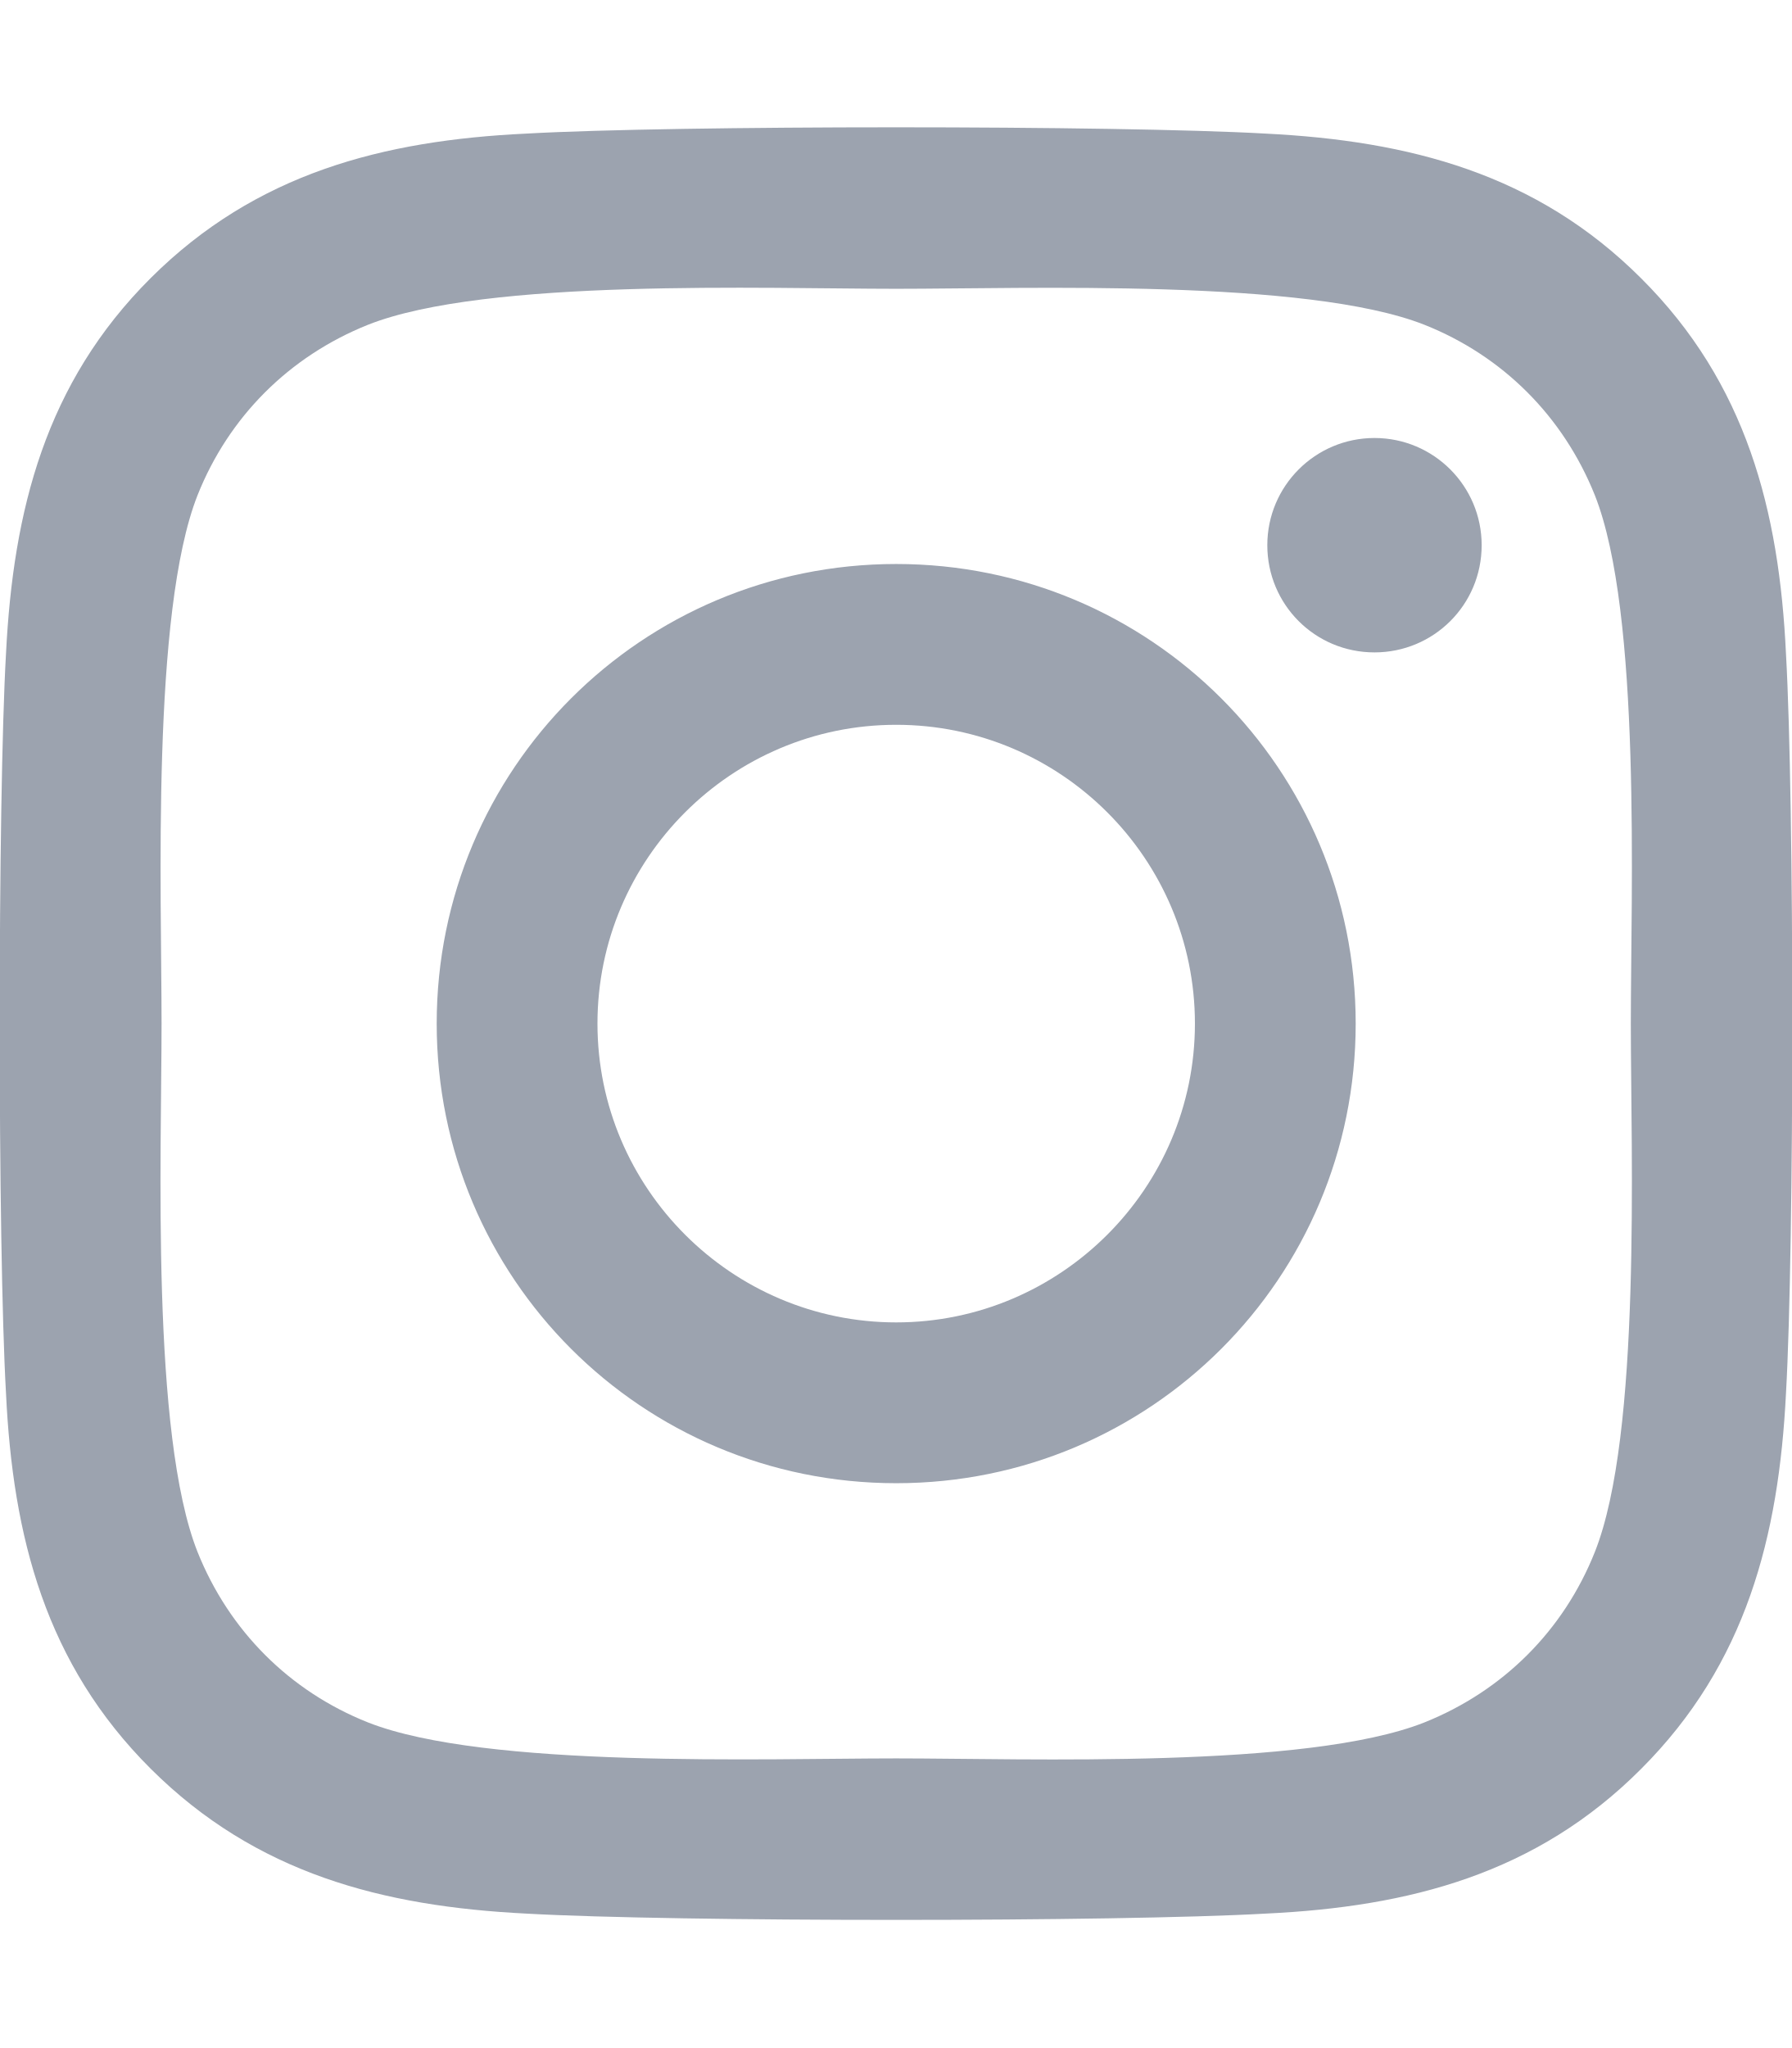
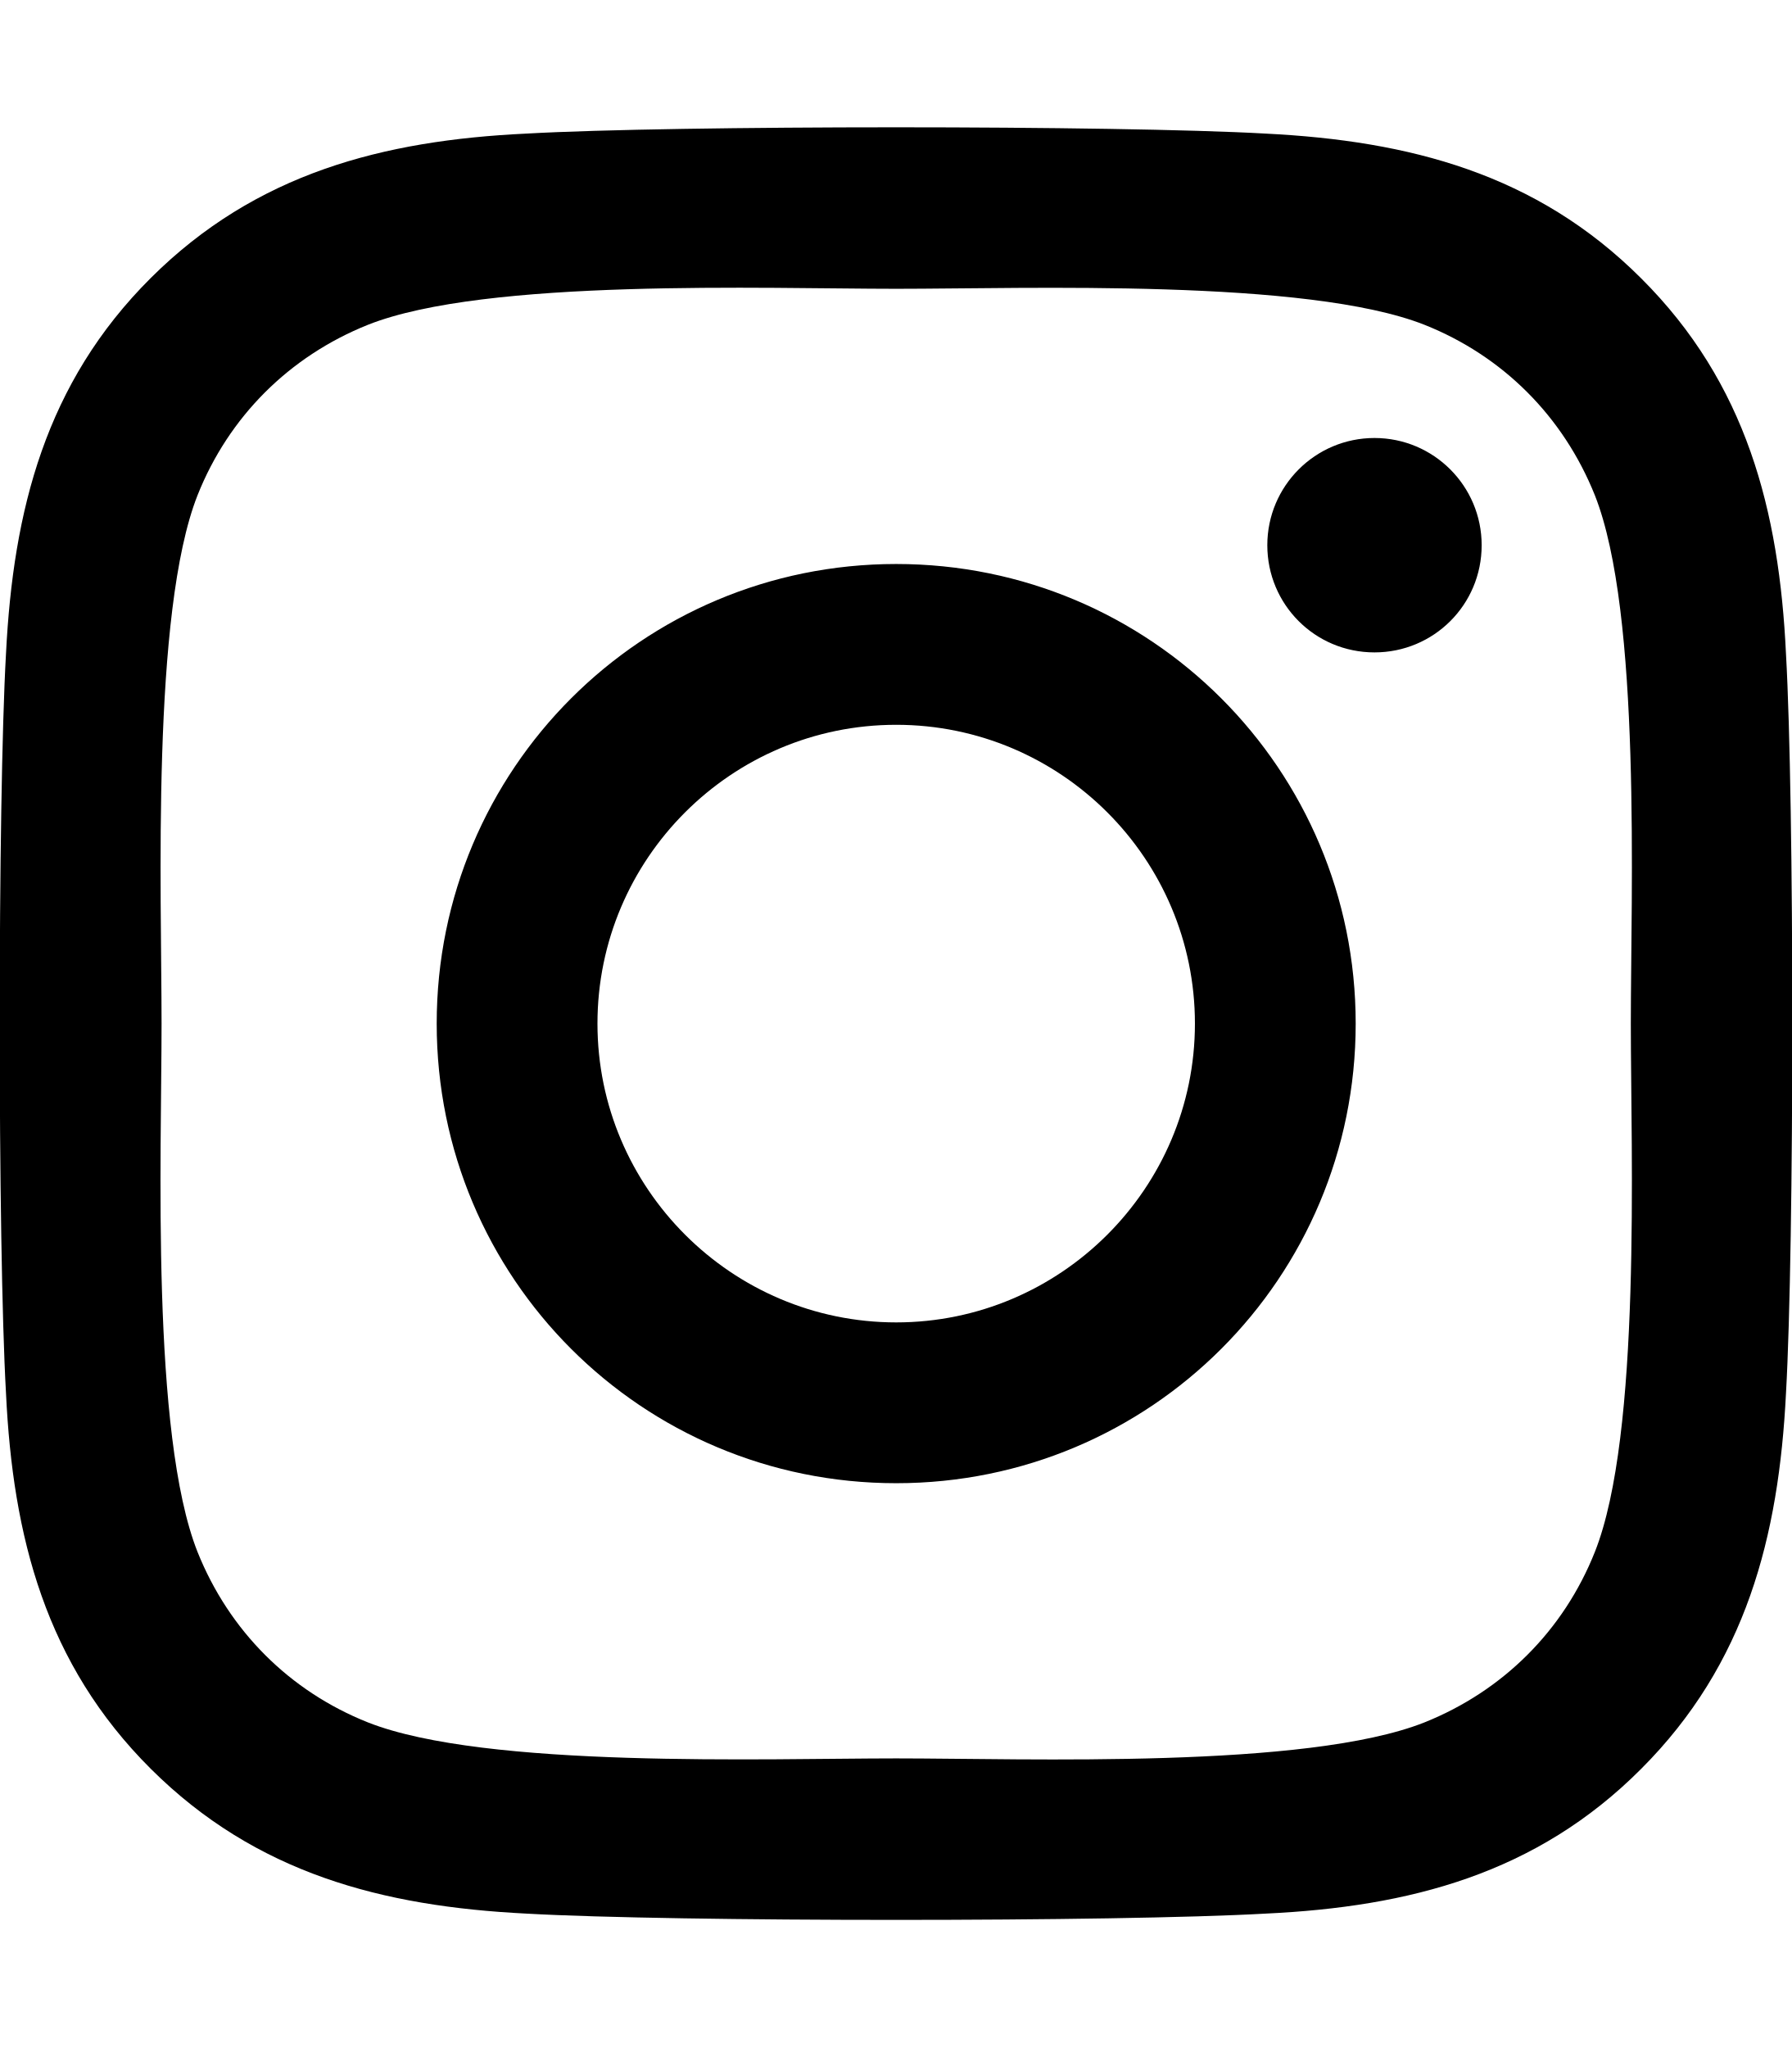
- <svg xmlns="http://www.w3.org/2000/svg" viewBox="0 0 448 512" fill="currentColor" style="color:#9ca3af">
+ <svg xmlns="http://www.w3.org/2000/svg" viewBox="0 0 448 512" stroke-width="25">
  <path d="M224.1 141c-63.6 0-114.9 51.3-114.9 114.9s51.3 114.9 114.9 114.9S339 319.5 339 255.9 287.7 141 224.1 141zm0 189.6c-41.1 0-74.7-33.5-74.7-74.7s33.5-74.7 74.7-74.7 74.7 33.5 74.7 74.7-33.6 74.7-74.7 74.7zm146.4-194.3c0 14.9-12 26.8-26.8 26.8-14.9 0-26.8-12-26.8-26.8s12-26.8 26.8-26.8 26.8 12 26.8 26.8zm76.1 27.2c-1.7-35.9-9.9-67.7-36.2-93.9-26.2-26.2-58-34.4-93.9-36.2-37-2.1-147.9-2.1-184.9 0-35.8 1.7-67.6 9.9-93.9 36.1s-34.4 58-36.2 93.9c-2.1 37-2.1 147.9 0 184.9 1.7 35.9 9.9 67.7 36.2 93.9s58 34.4 93.9 36.2c37 2.1 147.9 2.1 184.9 0 35.9-1.7 67.7-9.9 93.9-36.2 26.2-26.2 34.4-58 36.2-93.9 2.1-37 2.1-147.8 0-184.8zM398.8 388c-7.8 19.6-22.9 34.7-42.6 42.6-29.5 11.7-99.5 9-132.1 9s-102.7 2.6-132.1-9c-19.6-7.8-34.7-22.9-42.6-42.6-11.7-29.5-9-99.5-9-132.1s-2.6-102.7 9-132.1c7.8-19.6 22.9-34.7 42.6-42.6 29.5-11.7 99.5-9 132.1-9s102.7-2.6 132.1 9c19.6 7.8 34.7 22.9 42.6 42.6 11.7 29.5 9 99.5 9 132.1s2.7 102.7-9 132.1z" />
</svg>
